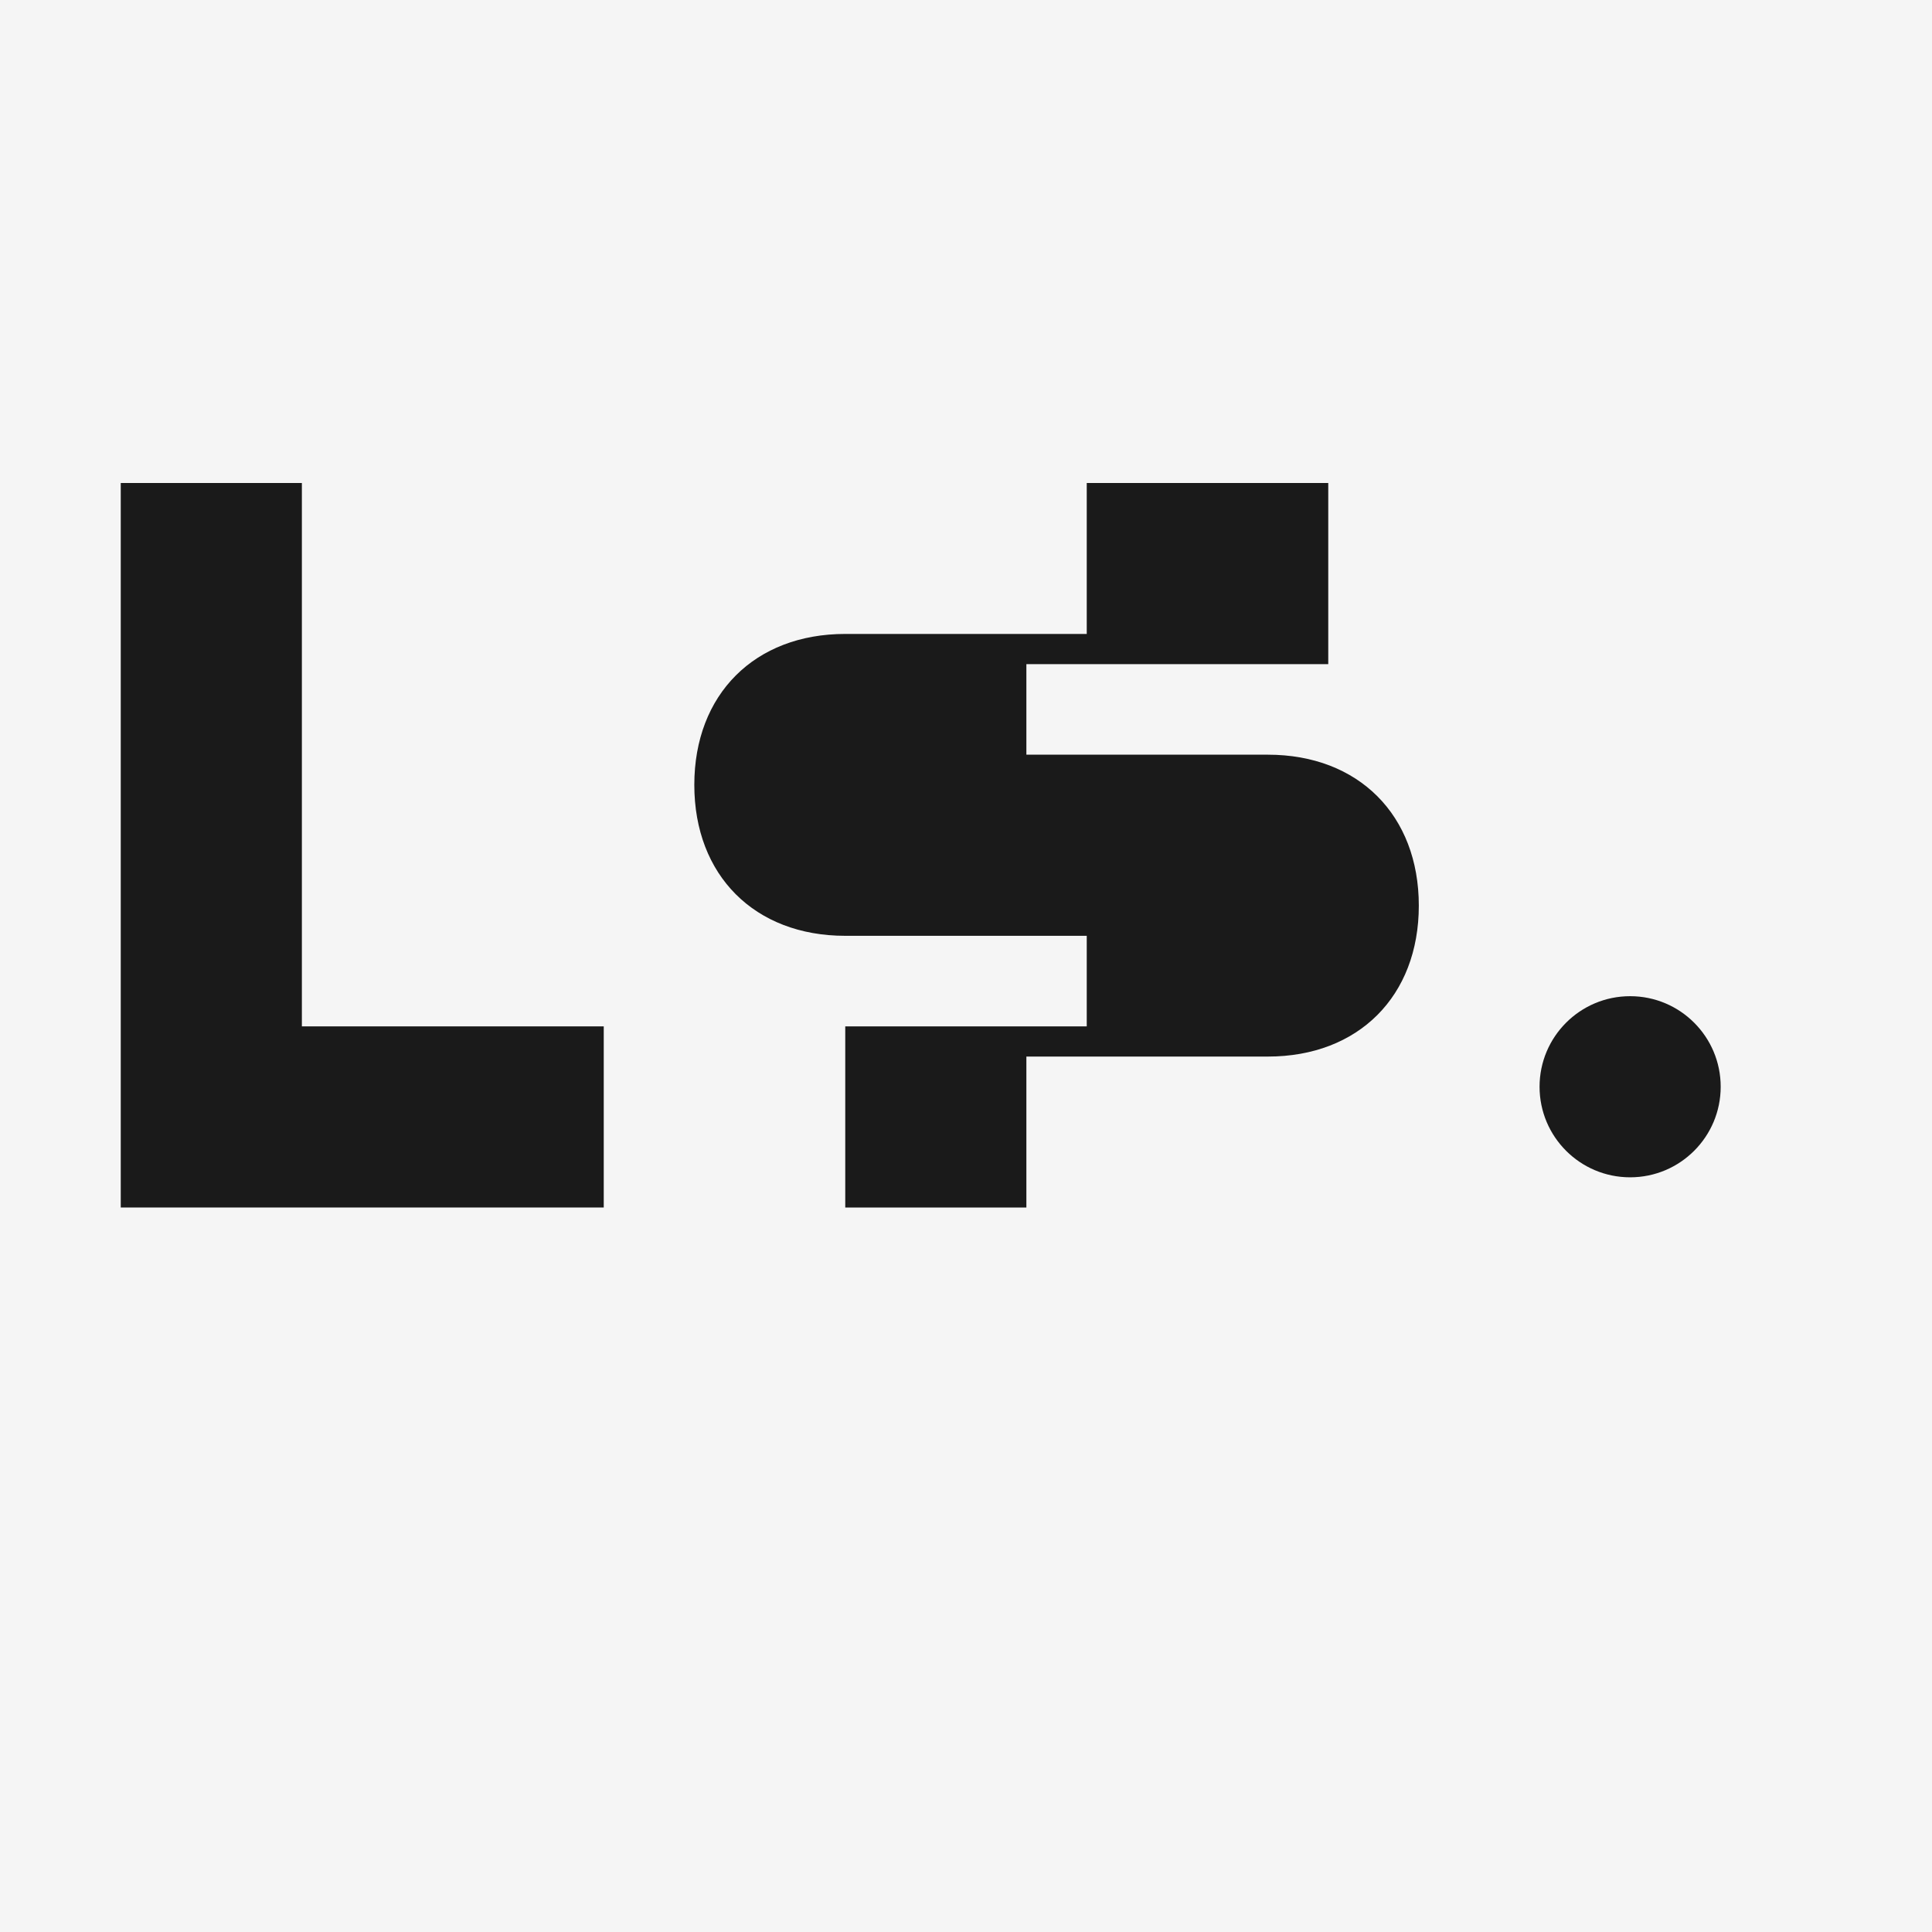
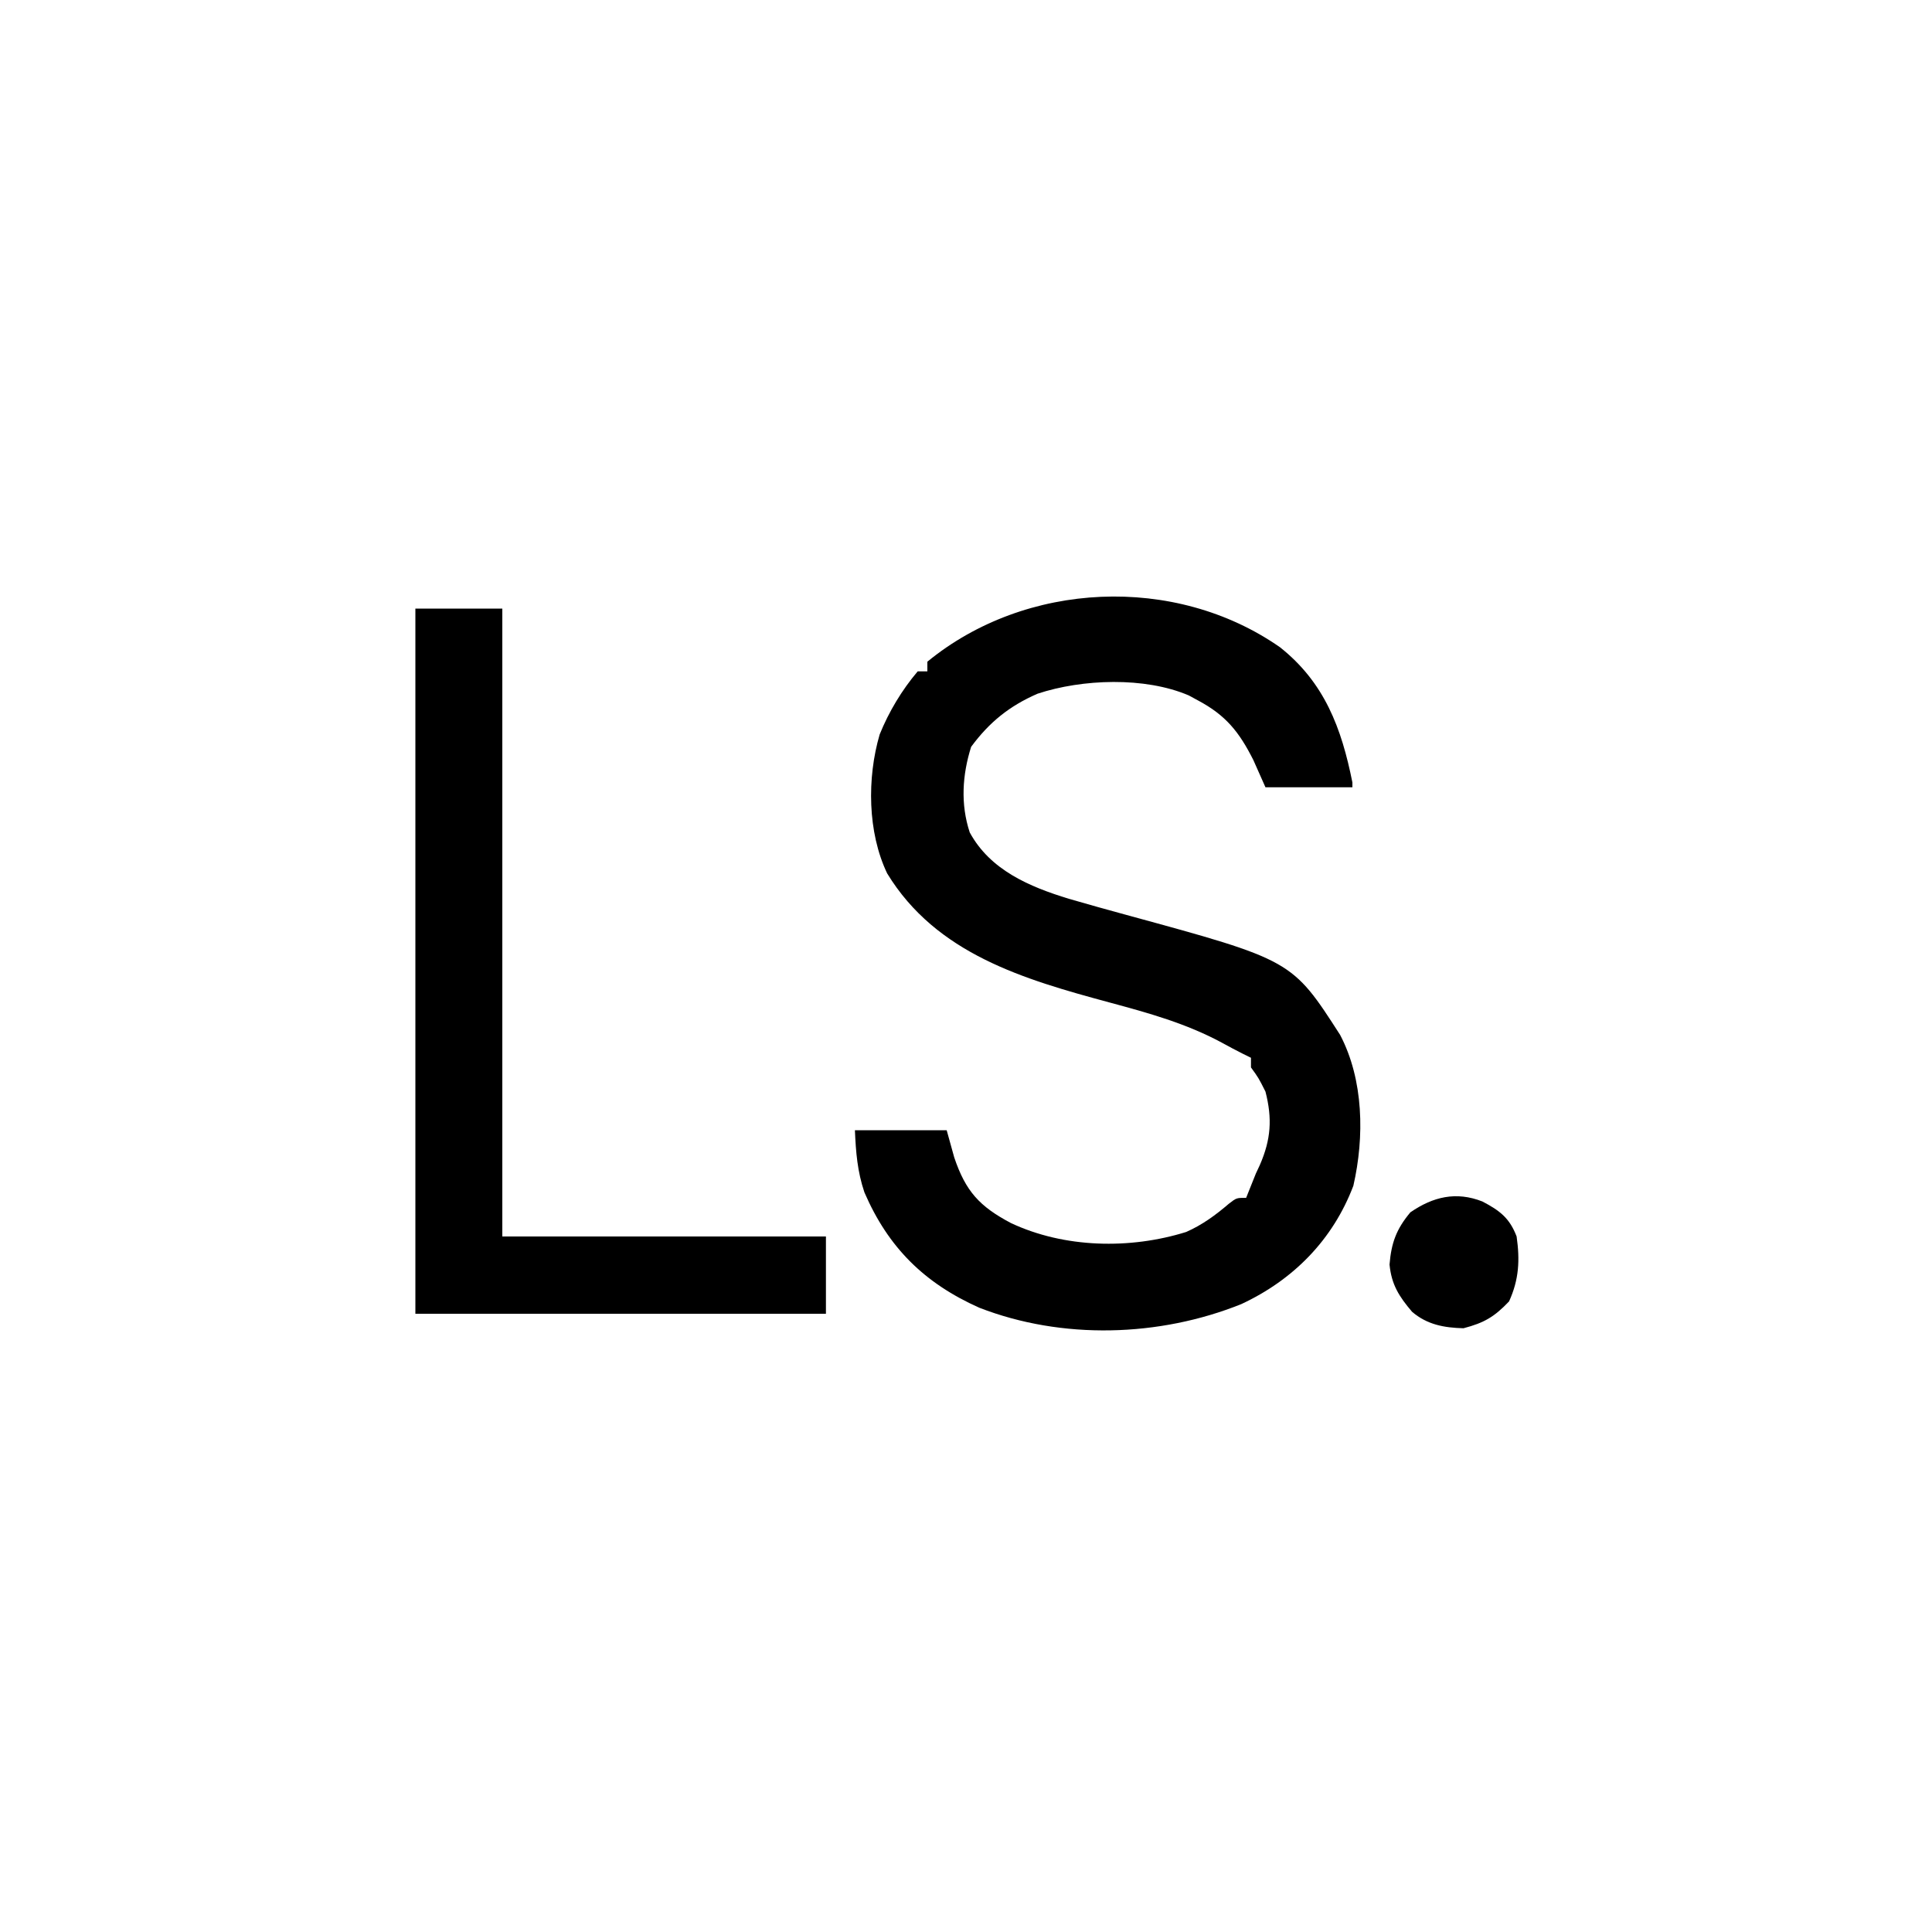
- <svg xmlns="http://www.w3.org/2000/svg" width="32" height="32" viewBox="0 0 32 32" fill="none">
-   <rect width="32" height="32" fill="#f5f5f5" />
-   <g transform="translate(2, 8)">
-     <path d="M0 0 L0 12 L8 12 L8 9 L3 9 L3 0 Z" fill="#1a1a1a" />
-     <path d="M12 0 L20 0 L20 3 L15 3 L15 4.5 L19 4.5 C20.5 4.5 21.5 5.5 21.5 7 C21.5 8.5 20.5 9.5 19 9.5 L15 9.5 L15 12 L12 12 L12 9 L16 9 L16 7.5 L12 7.5 C10.5 7.5 9.5 6.5 9.5 5 C9.5 3.5 10.5 2.5 12 2.5 L16 2.5 L16 0 L12 0 Z" fill="#1a1a1a" />
-     <circle cx="25" cy="10" r="1.5" fill="#1a1a1a" />
-   </g>
+ <svg xmlns="http://www.w3.org/2000/svg" version="1.1" width="400" height="400">
+   <path d="M0 0 C9.218 7.304 12.749 16.727 15 28 C15 28.33 15 28.66 15 29 C9.06 29 3.12 29 -3 29 C-4.237 26.216 -4.237 26.216 -5.5 23.375 C-8.441 17.528 -11.223 14.066 -17 11 C-17.93 10.495 -17.93 10.495 -18.879 9.98 C-27.969 6.085 -40.938 6.567 -50.188 9.625 C-56.026 12.172 -60.171 15.521 -63.938 20.625 C-65.768 26.44 -66.159 32.489 -64.227 38.344 C-59.996 46.144 -51.855 49.595 -43.727 52.076 C-39.745 53.234 -35.751 54.347 -31.75 55.438 C2.497 64.78 2.497 64.78 12.465 80.277 C17.338 89.59 17.516 101.372 15.199 111.5 C10.962 122.682 2.772 130.984 -8 136 C-24.964 142.825 -45.099 143.417 -62.25 136.75 C-73.615 131.676 -81.095 124.291 -86.031 112.867 C-87.491 108.546 -87.802 104.547 -88 100 C-81.73 100 -75.46 100 -69 100 C-68.227 102.784 -68.227 102.784 -67.438 105.625 C-65.069 112.665 -62.184 115.783 -55.723 119.207 C-44.665 124.414 -31.059 124.703 -19.41 121.066 C-16.049 119.579 -13.344 117.587 -10.559 115.207 C-9 114 -9 114 -7 114 C-6.324 112.337 -5.661 110.669 -5 109 C-4.724 108.407 -4.448 107.814 -4.164 107.203 C-1.859 101.915 -1.555 97.609 -3 92 C-4.442 89.148 -4.442 89.148 -6 87 C-6 86.34 -6 85.68 -6 85 C-6.571 84.718 -7.143 84.437 -7.731 84.147 C-9.182 83.413 -10.621 82.656 -12.042 81.867 C-19.428 77.889 -27.199 75.733 -35.25 73.562 C-53.026 68.766 -71.157 63.504 -81.324 46.828 C-85.391 38.324 -85.515 27.073 -82.875 18.062 C-80.98 13.367 -78.276 8.861 -75 5 C-74.34 5 -73.68 5 -73 5 C-73 4.34 -73 3.68 -73 3 C-52.686 -13.676 -21.745 -15.152 0 0 Z " fill="#000000" transform="translate(265,134)" />
+   <path d="M0 0 C5.94 0 11.88 0 18 0 C18 42.9 18 85.8 18 130 C40.11 130 62.22 130 85 130 C85 135.28 85 140.56 85 146 C56.95 146 28.9 146 0 146 C0 97.82 0 49.64 0 0 Z " fill="#000000" transform="translate(86,126)" />
+   <path d="M0 0 C3.618 1.899 5.627 3.448 7.07 7.238 C7.767 12.145 7.566 16.148 5.508 20.676 C2.455 23.885 0.368 25.111 -3.93 26.238 C-7.96 26.135 -11.459 25.496 -14.578 22.828 C-17.291 19.637 -18.835 17.199 -19.242 13.051 C-18.872 8.536 -17.824 5.707 -14.93 2.238 C-10.249 -0.986 -5.453 -2.152 0 0 Z " fill="#000000" transform="translate(306.9297,248.7617)" />
</svg>
